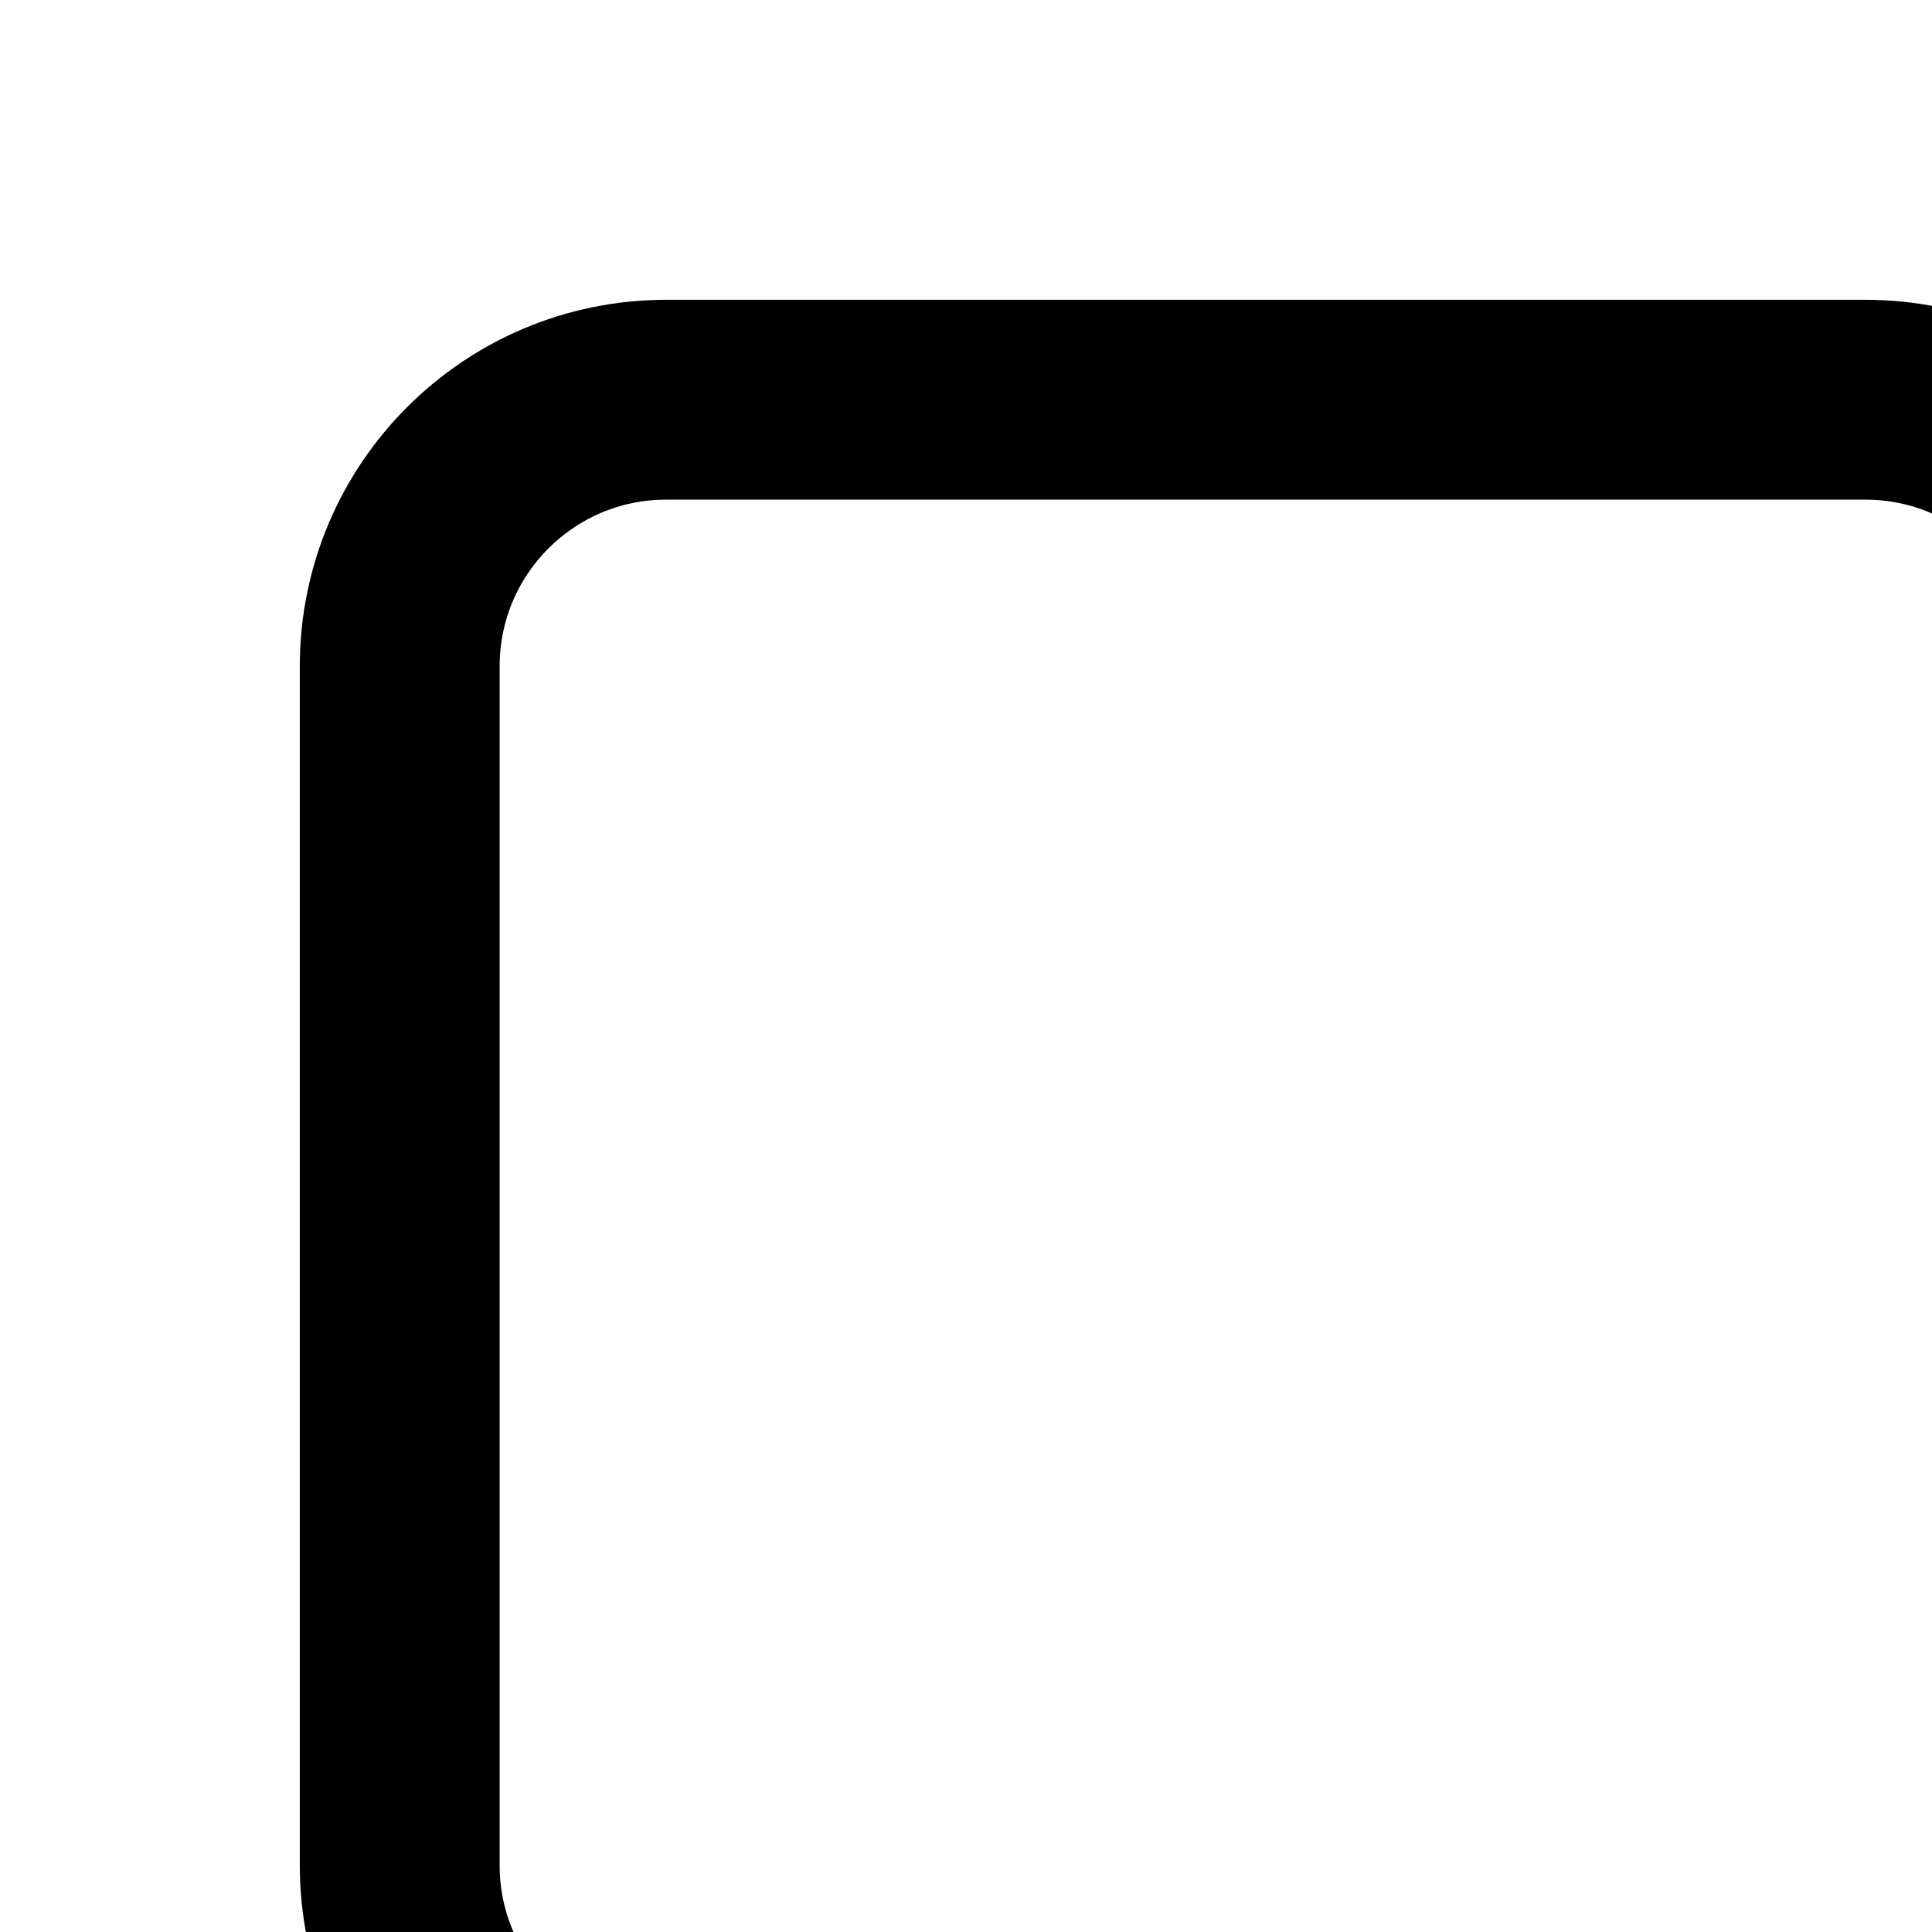
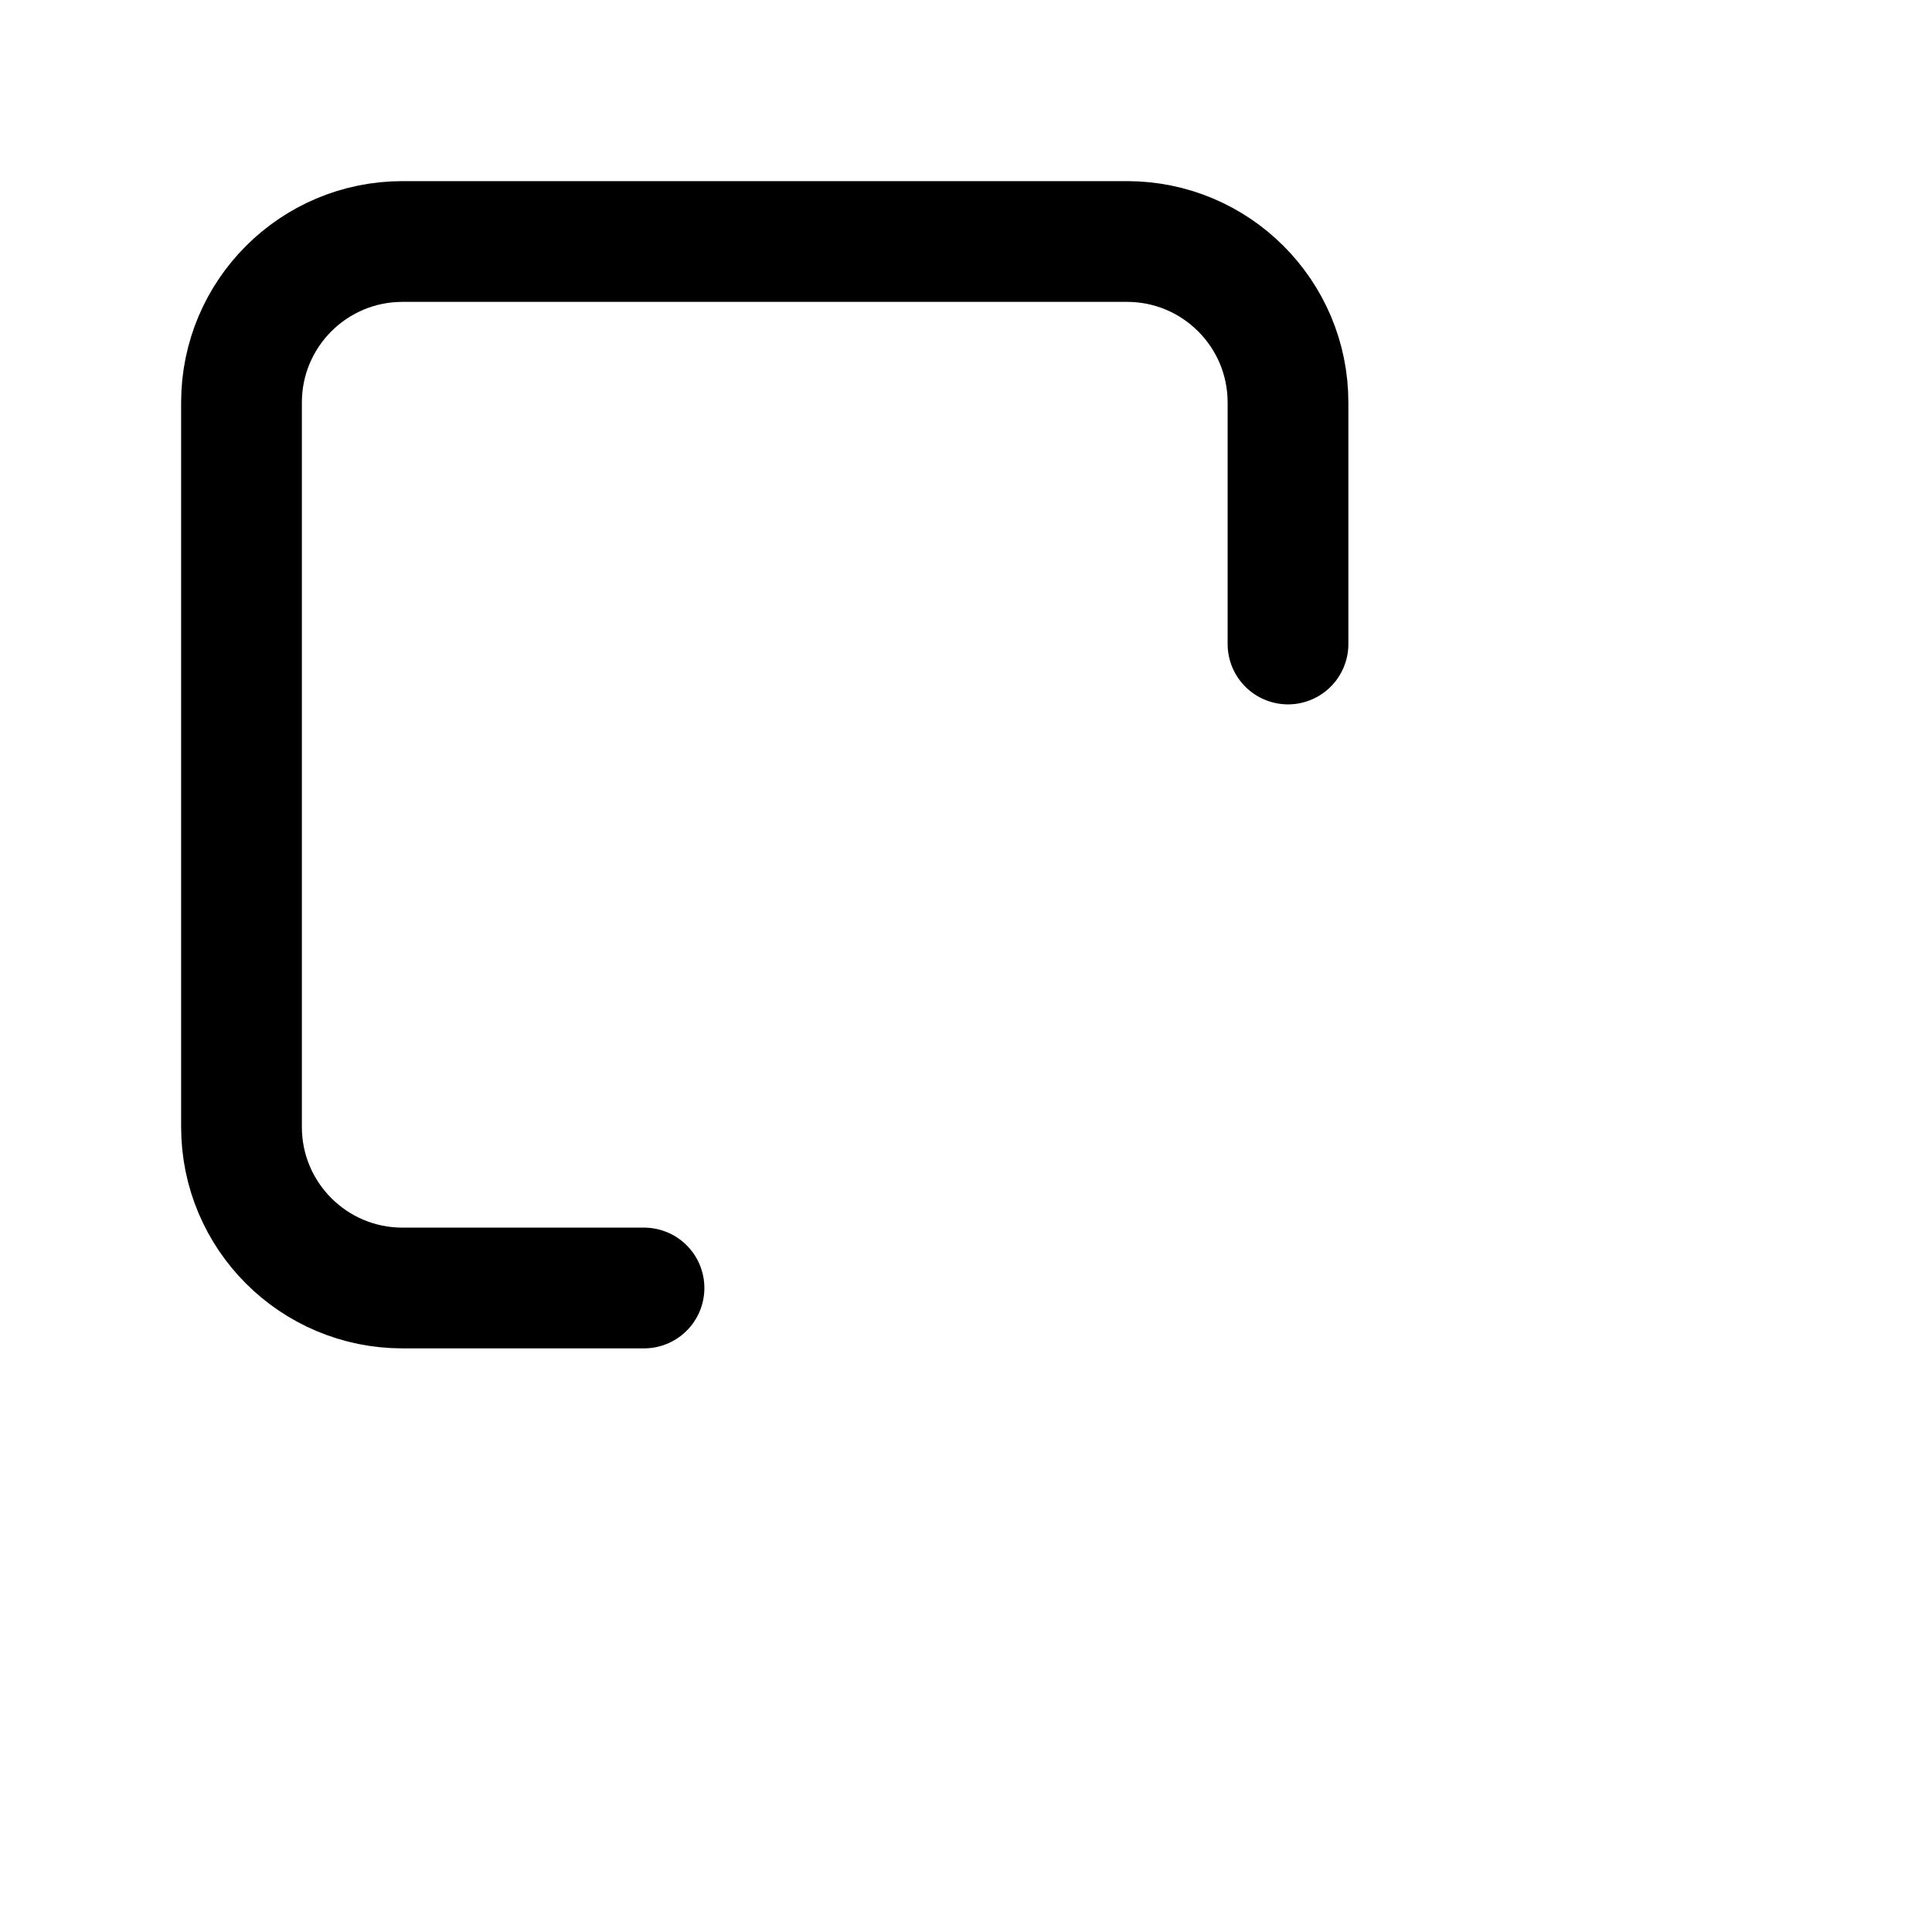
- <svg xmlns="http://www.w3.org/2000/svg" fill="none" stroke="currentColor" stroke-width="1.5" stroke-linecap="round" stroke-linejoin="round">
+ <svg xmlns="http://www.w3.org/2000/svg" viewBox="0 0 24 24" fill="none" stroke="currentColor" stroke-width="1.5" stroke-linecap="round" stroke-linejoin="round">
  <rect x="8" y="8" rx="2" />
  <path d="M16 8V5a2 2 0 0 0-2-2H5a2 2 0 0 0-2 2v9a2 2 0 0 0 2 2h3" />
</svg>
